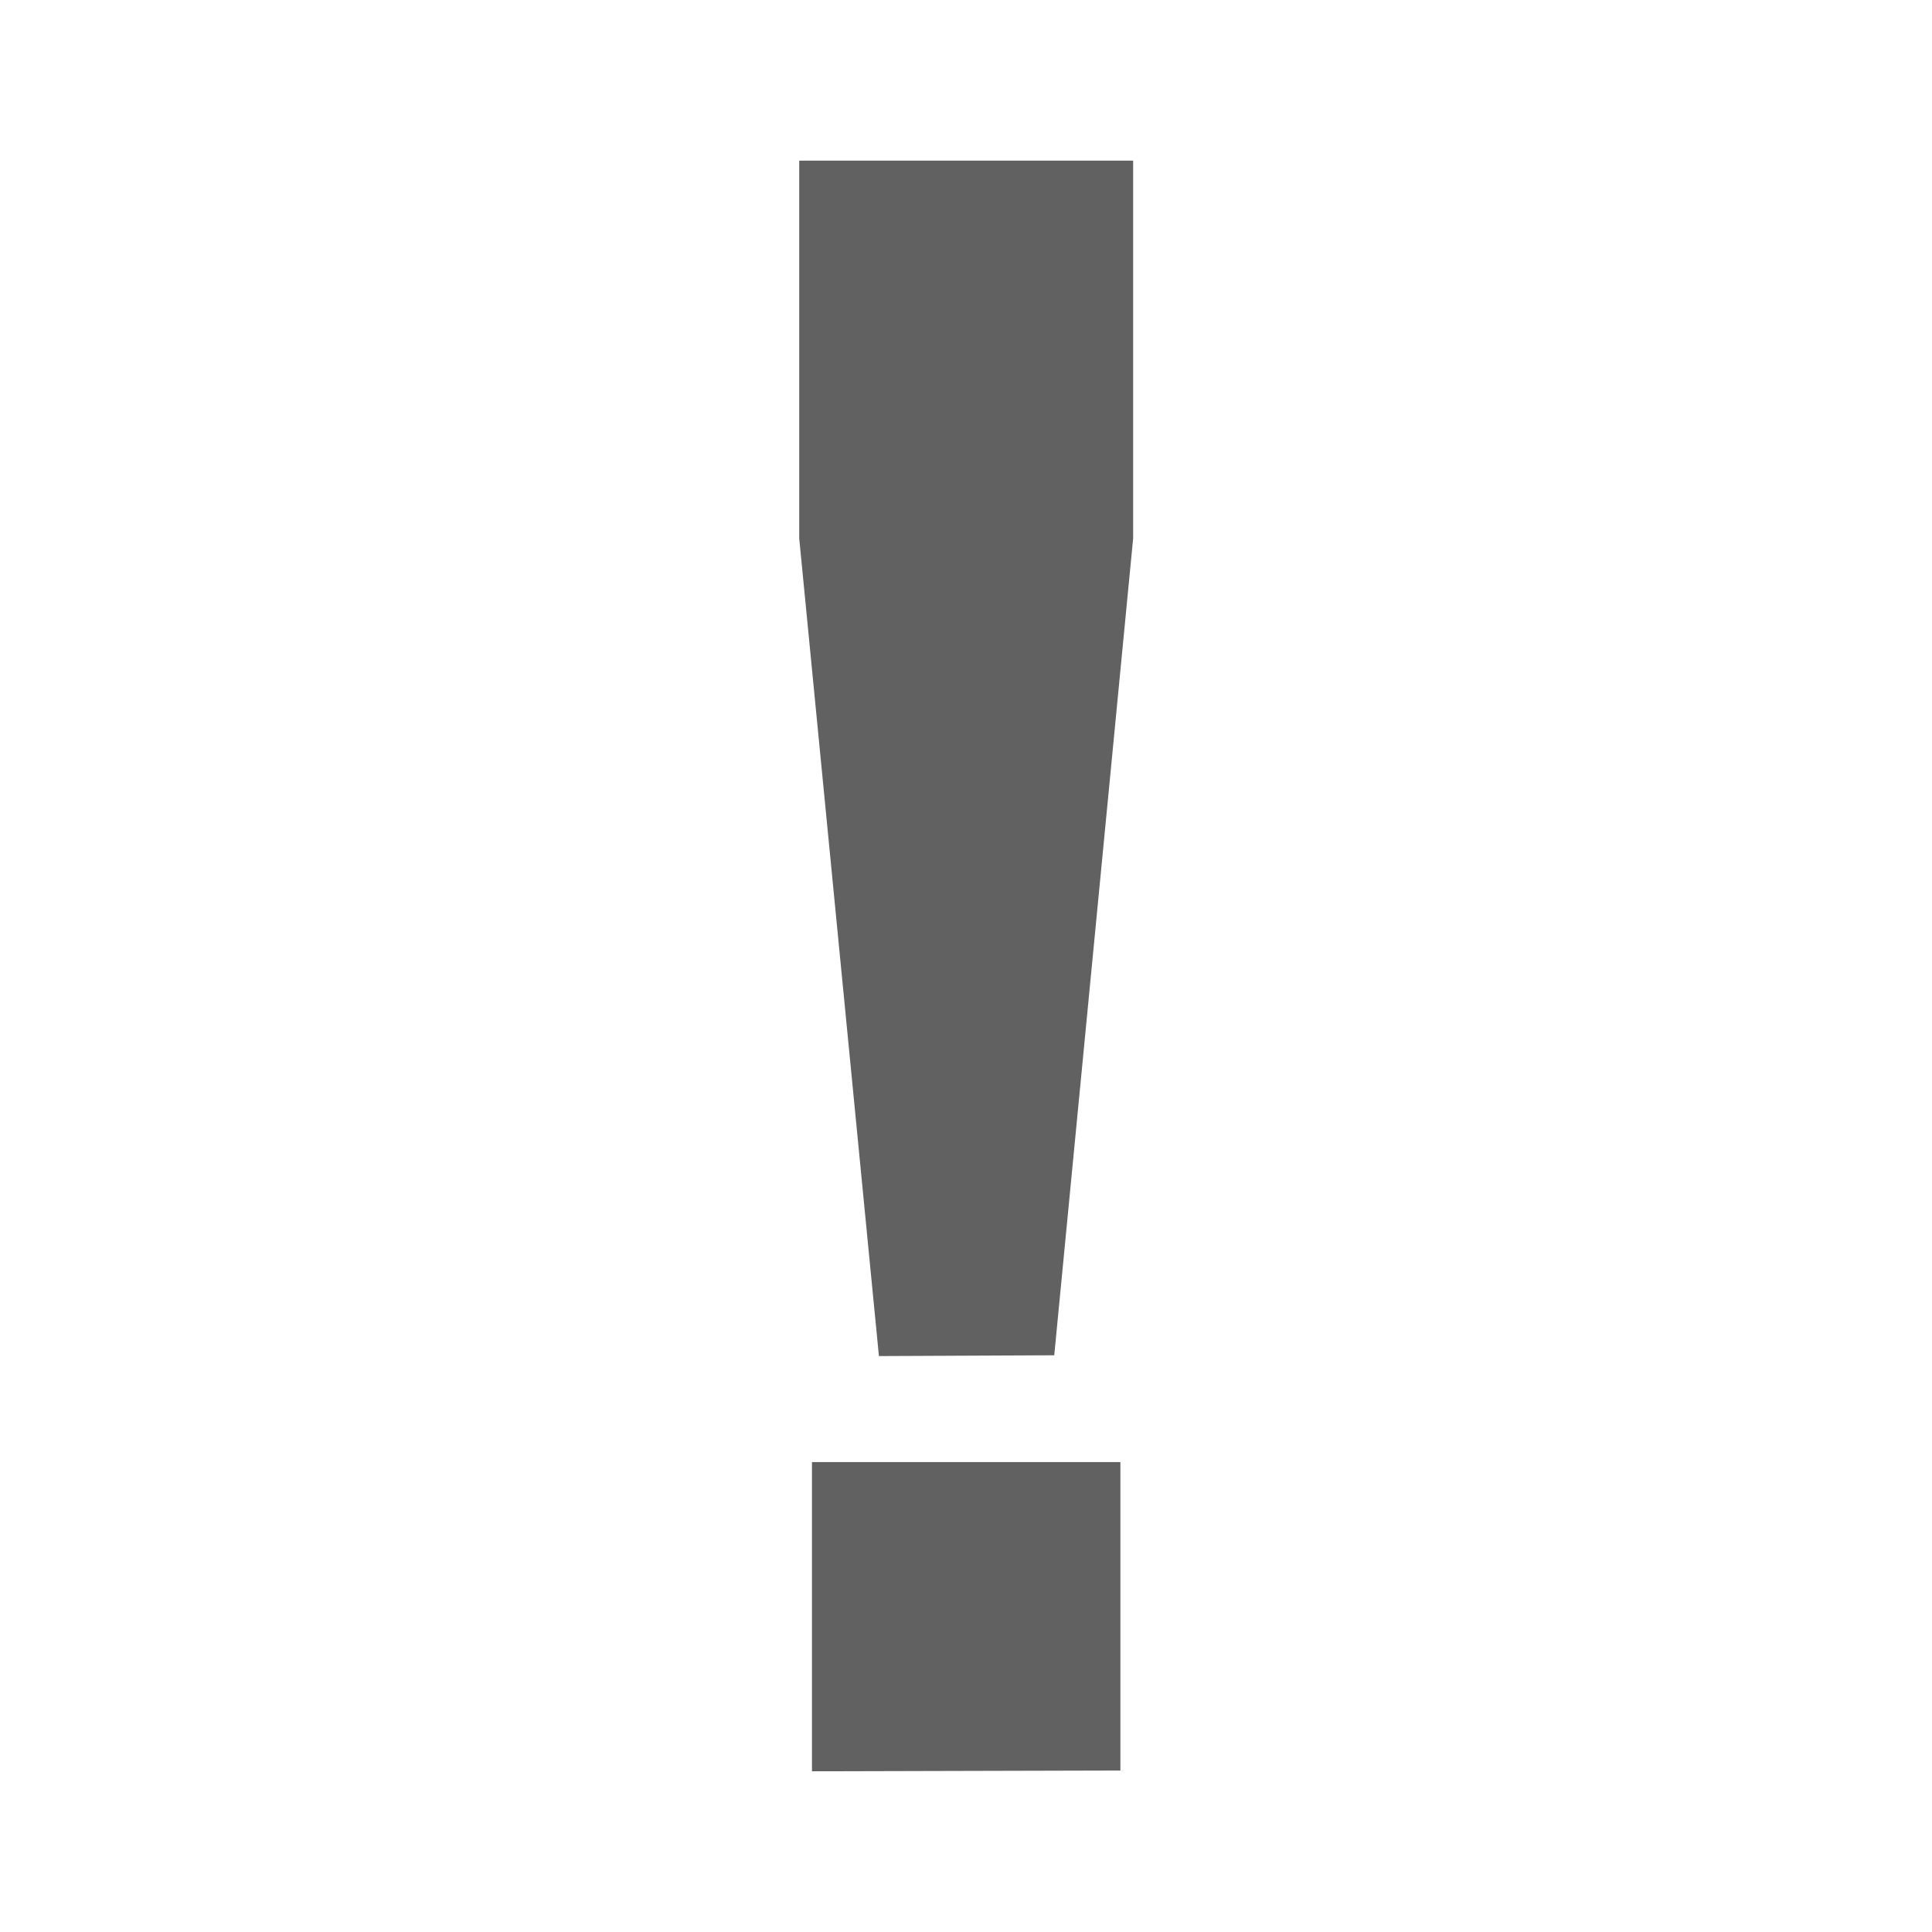
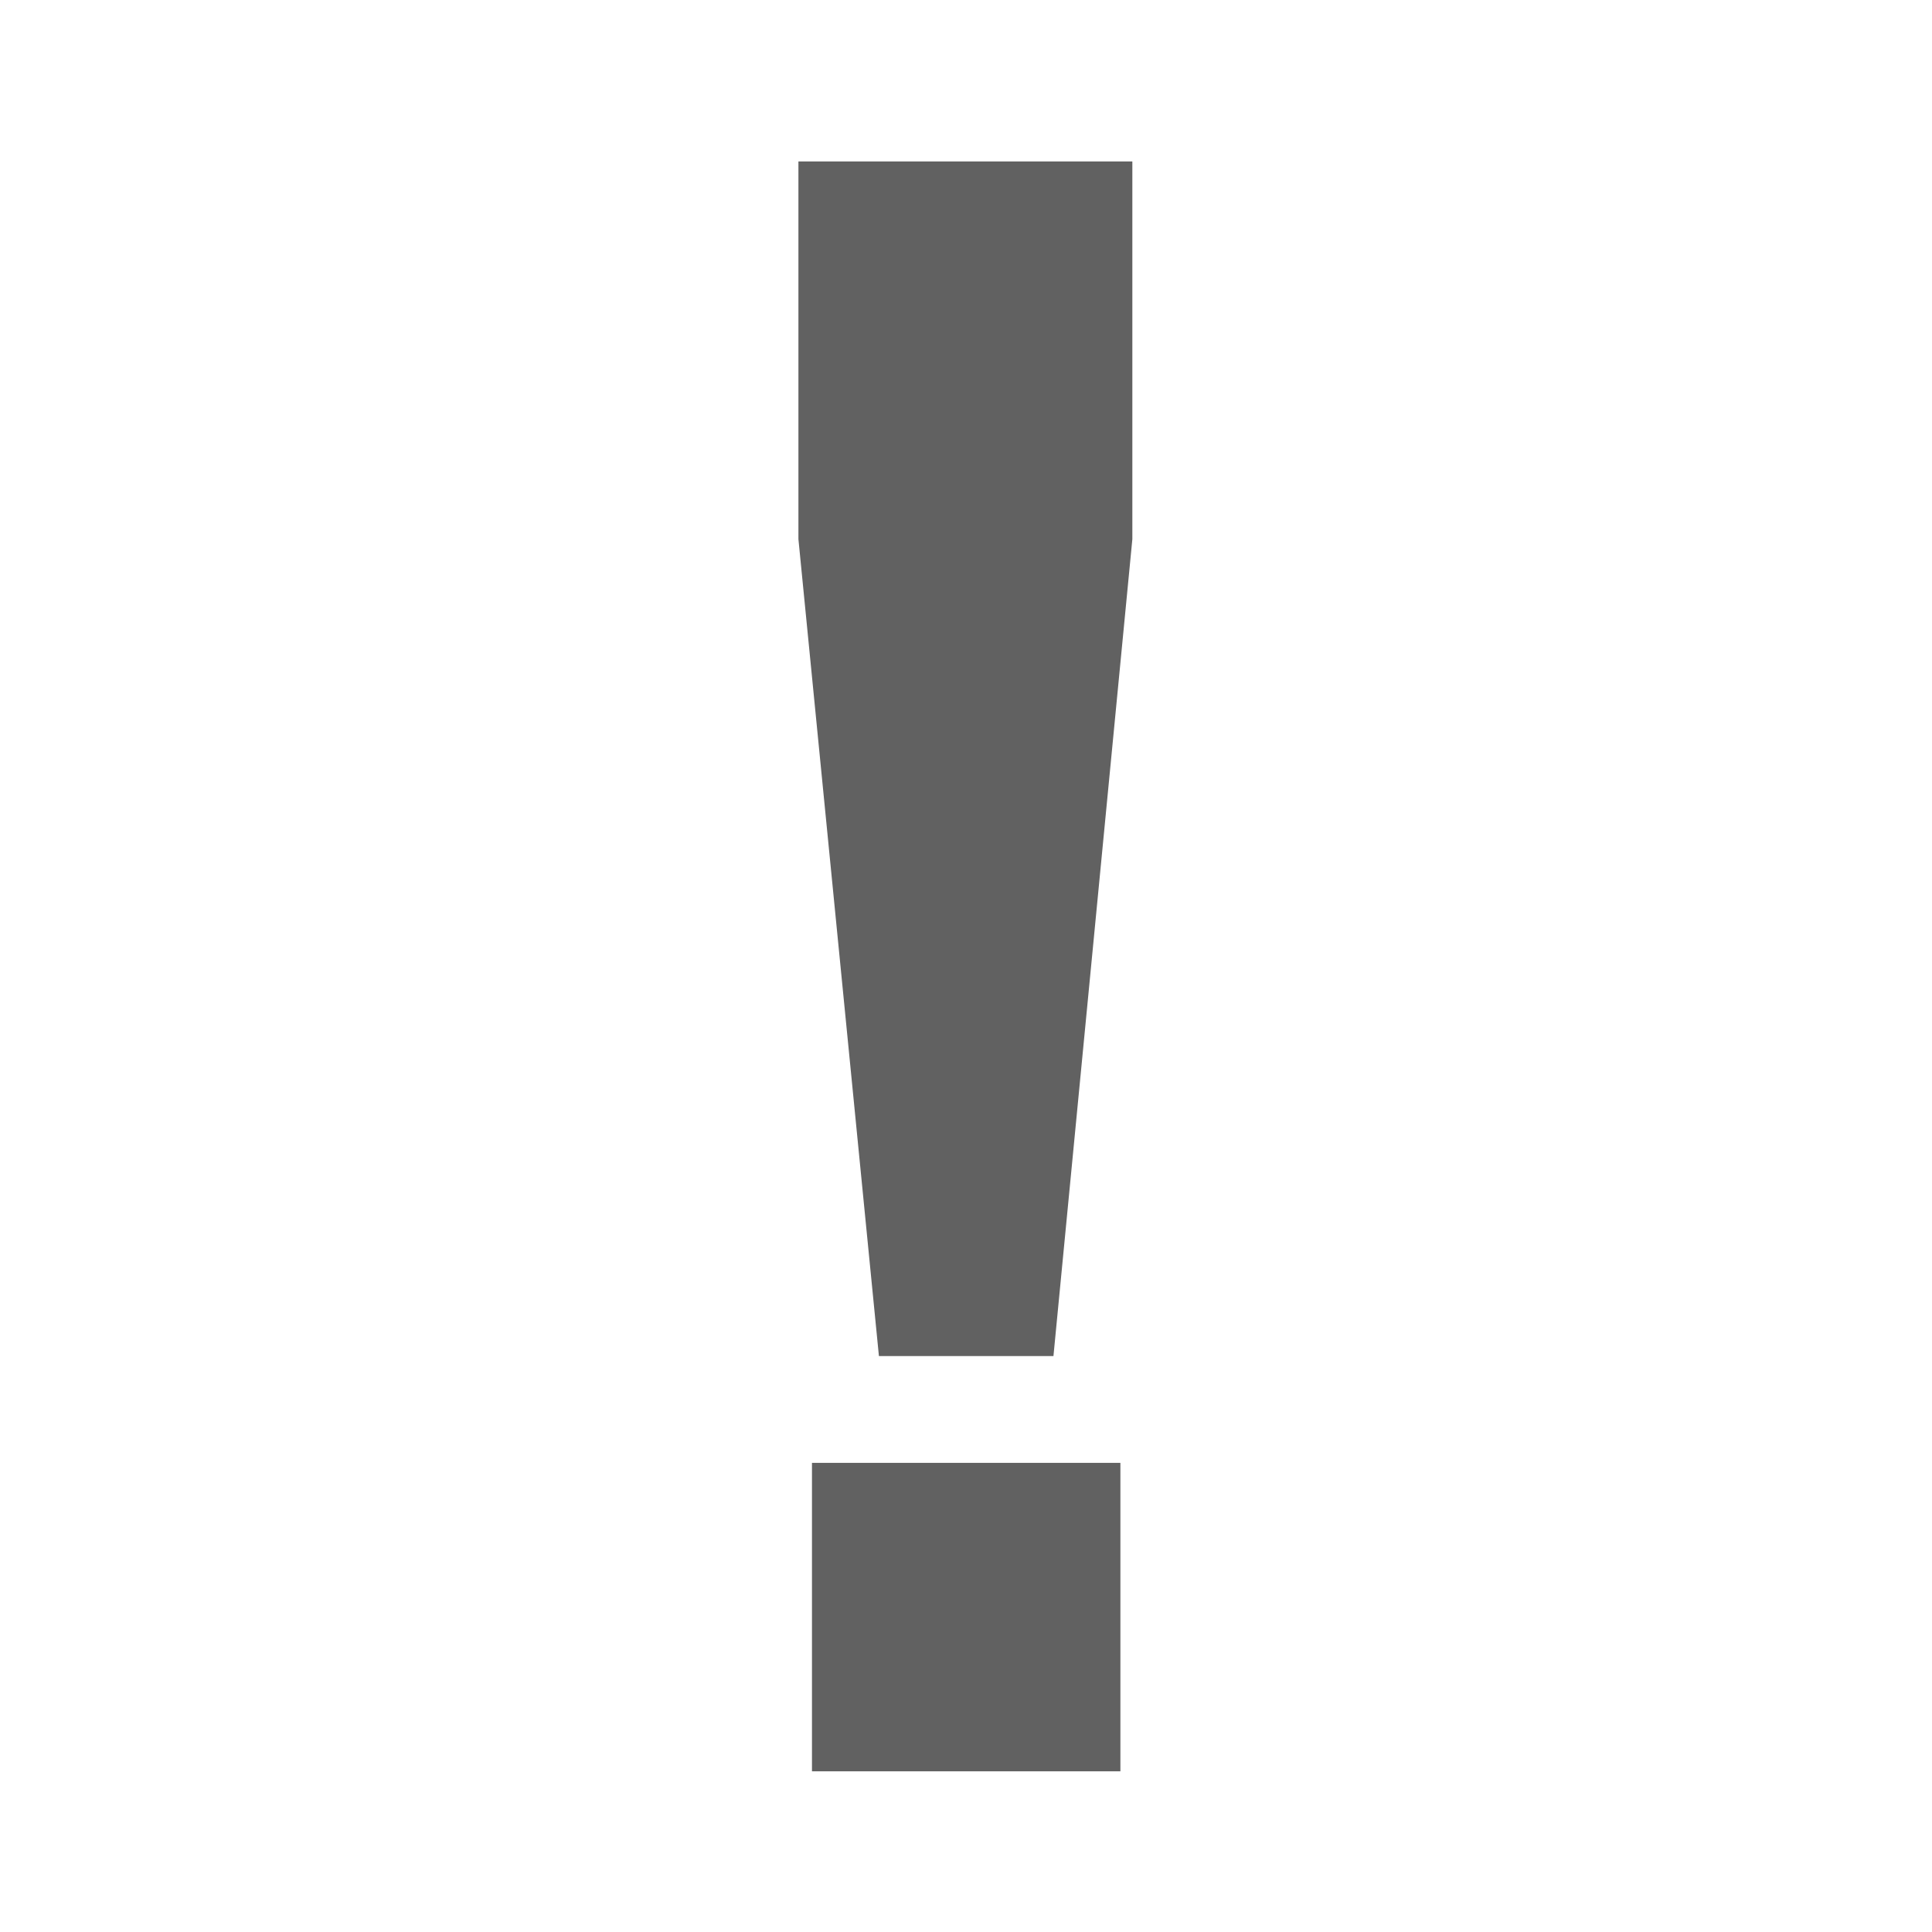
- <svg xmlns="http://www.w3.org/2000/svg" height="24" viewBox="0 0 6.35 6.35" width="24" version="1.1" id="svg4">
-   <defs id="defs8" />
-   <g id="g848" transform="translate(2.552289,-0.1851144)" style="stroke-width:0.503;stroke-miterlimit:4;stroke-dasharray:none" />
-   <g aria-label="!" style="font-style:normal;font-variant:normal;font-weight:normal;font-stretch:normal;font-size:2.822px;line-height:1.25;font-family:Arial;-inkscape-font-specification:Arial;letter-spacing:0px;word-spacing:0px;fill:#616161;fill-opacity:1;stroke:none;stroke-width:0.101" id="text894" transform="matrix(2.619372,0,0,2.619372,10.96693,-5.36032)">
-     <path d="M -3.084,3.748 -3.184,2.722 V 2.248 h 0.419 v 0.474 l -0.099,1.025 z m -0.084,0.521 V 3.881 h 0.387 v 0.387 z" style="font-weight:bold;fill:#616161;fill-opacity:1;stroke-width:0.101" id="path896" />
-   </g>
+ <svg xmlns="http://www.w3.org/2000/svg" height="24" viewBox="0 0 6.35 6.35" width="24">
+   <path d="m-3.084 3.748-.101-1.025v-.474h.419v.474l-.099 1.025zm-.084.521v-.387h.387v.387z" fill="#616161" transform="matrix(2.619372 0 0 2.619372 10.96693 -5.36032)" />
</svg>
